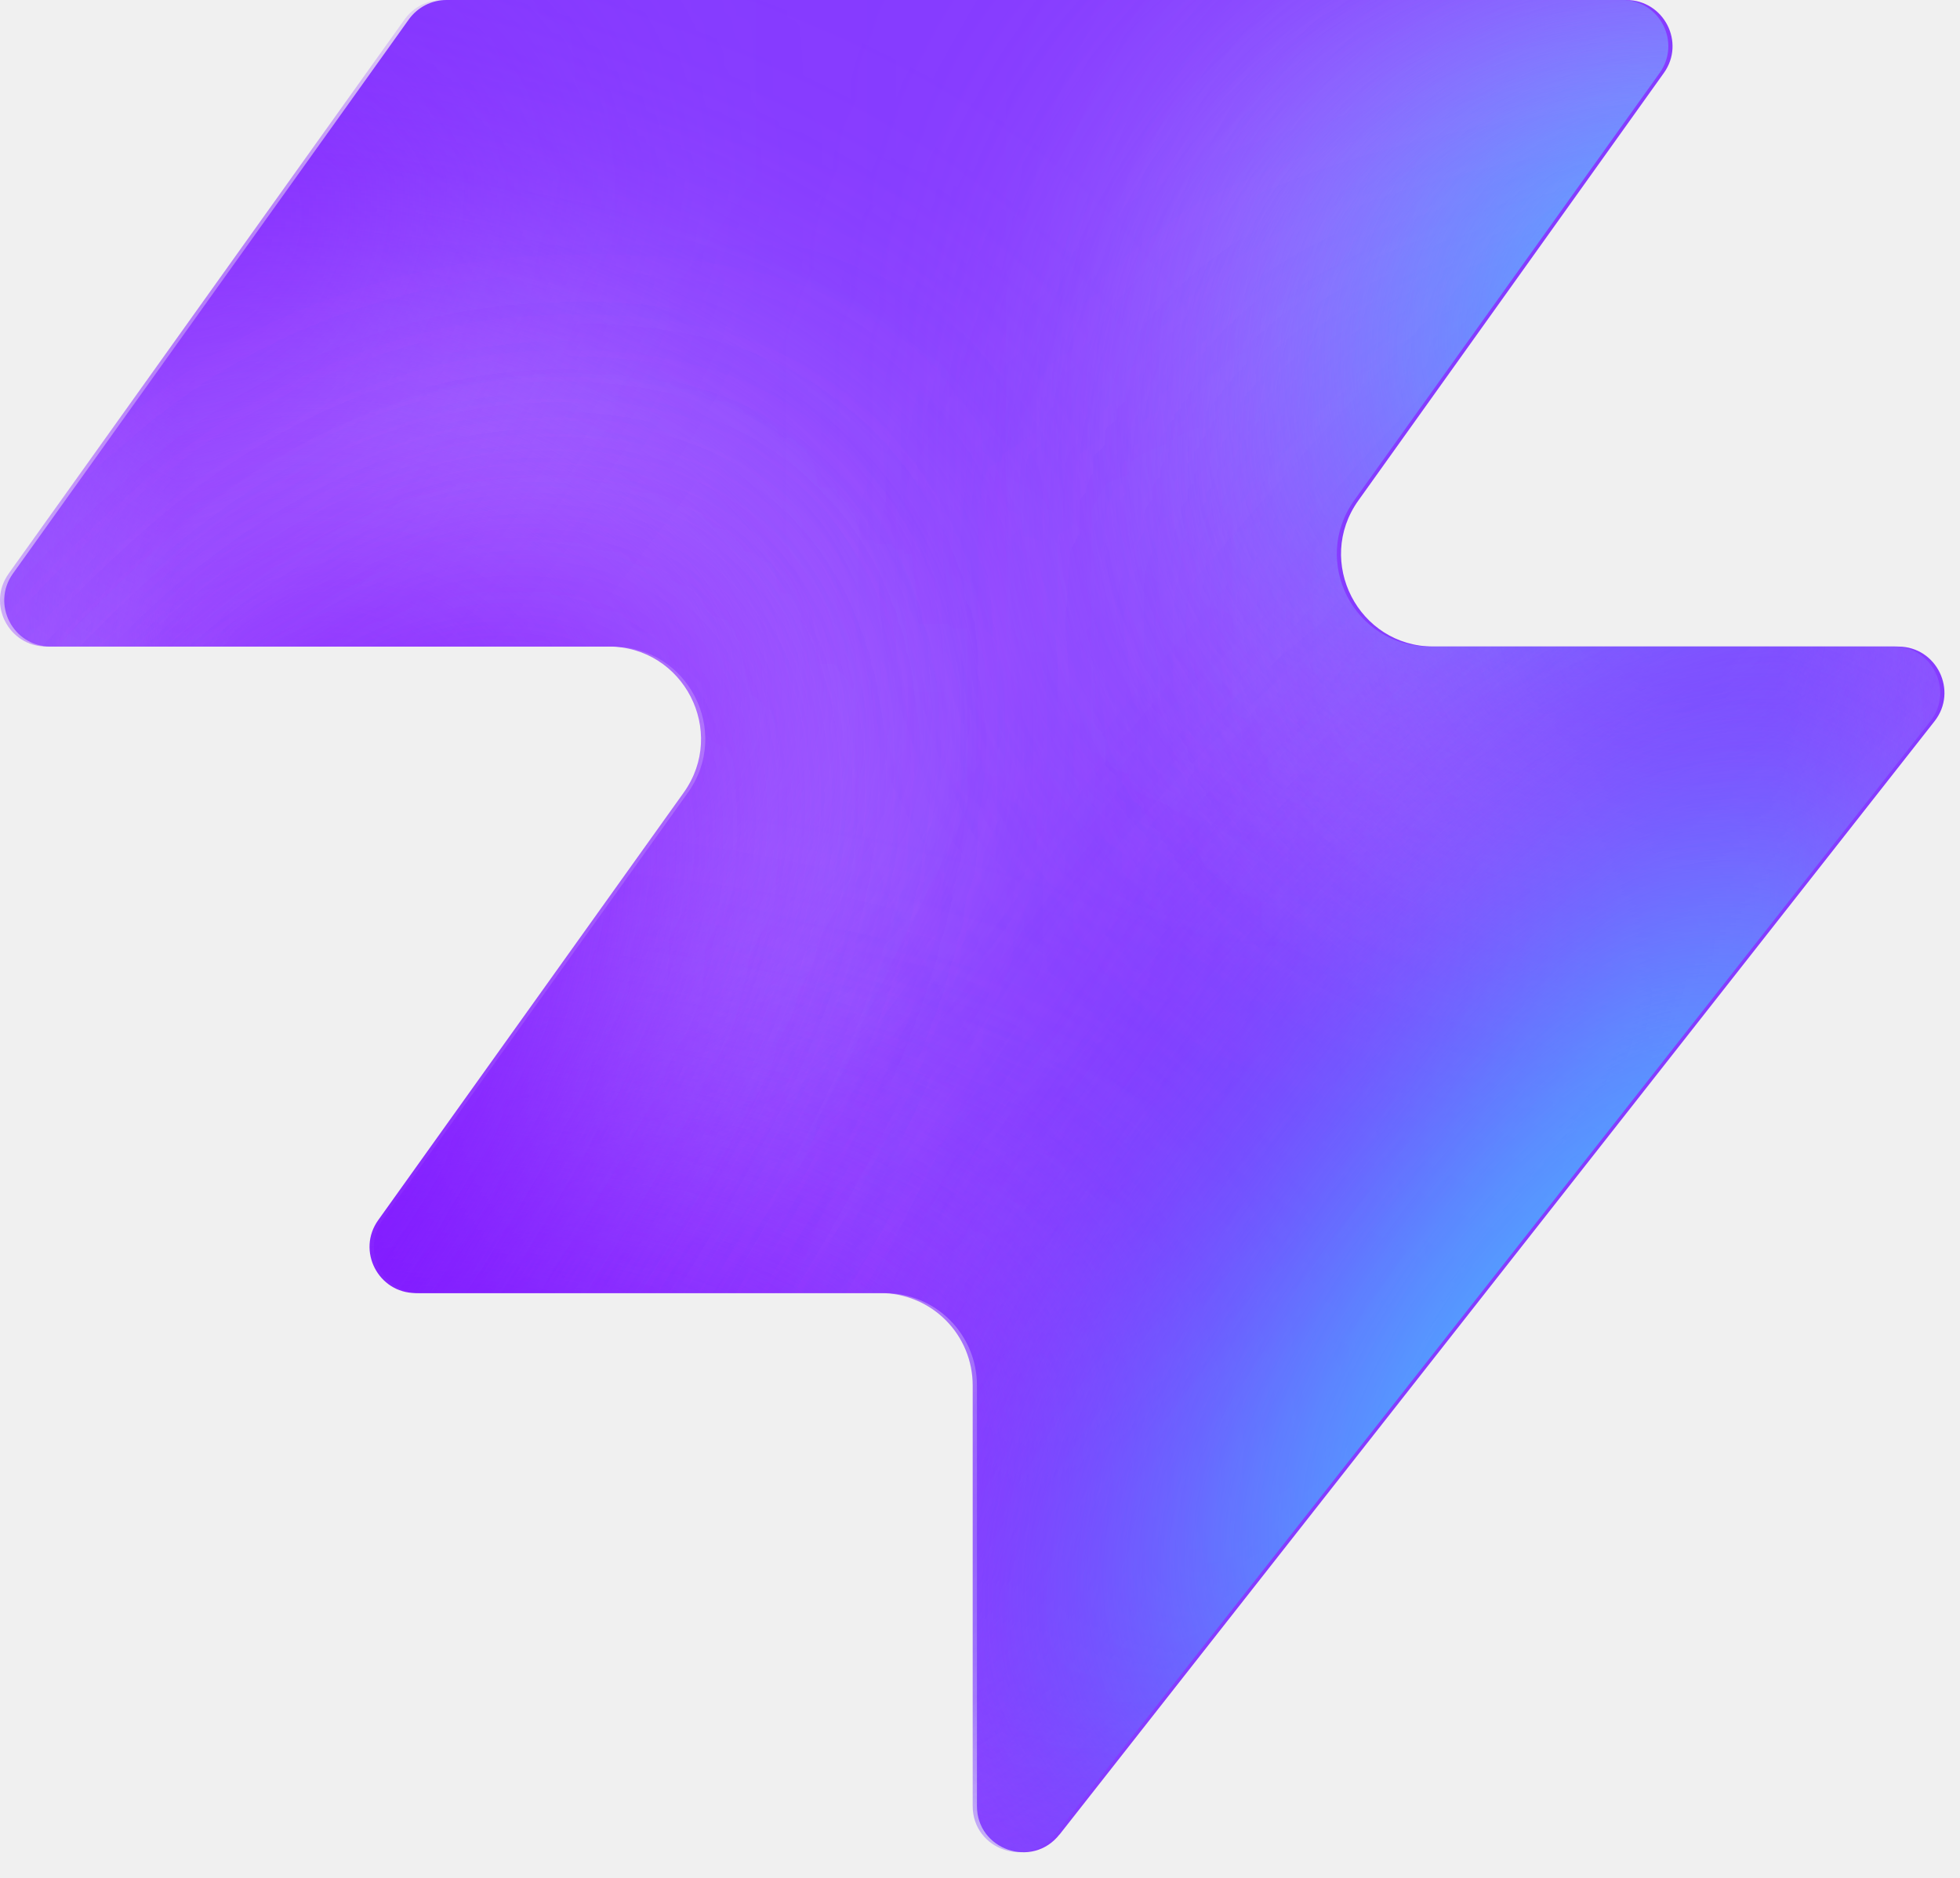
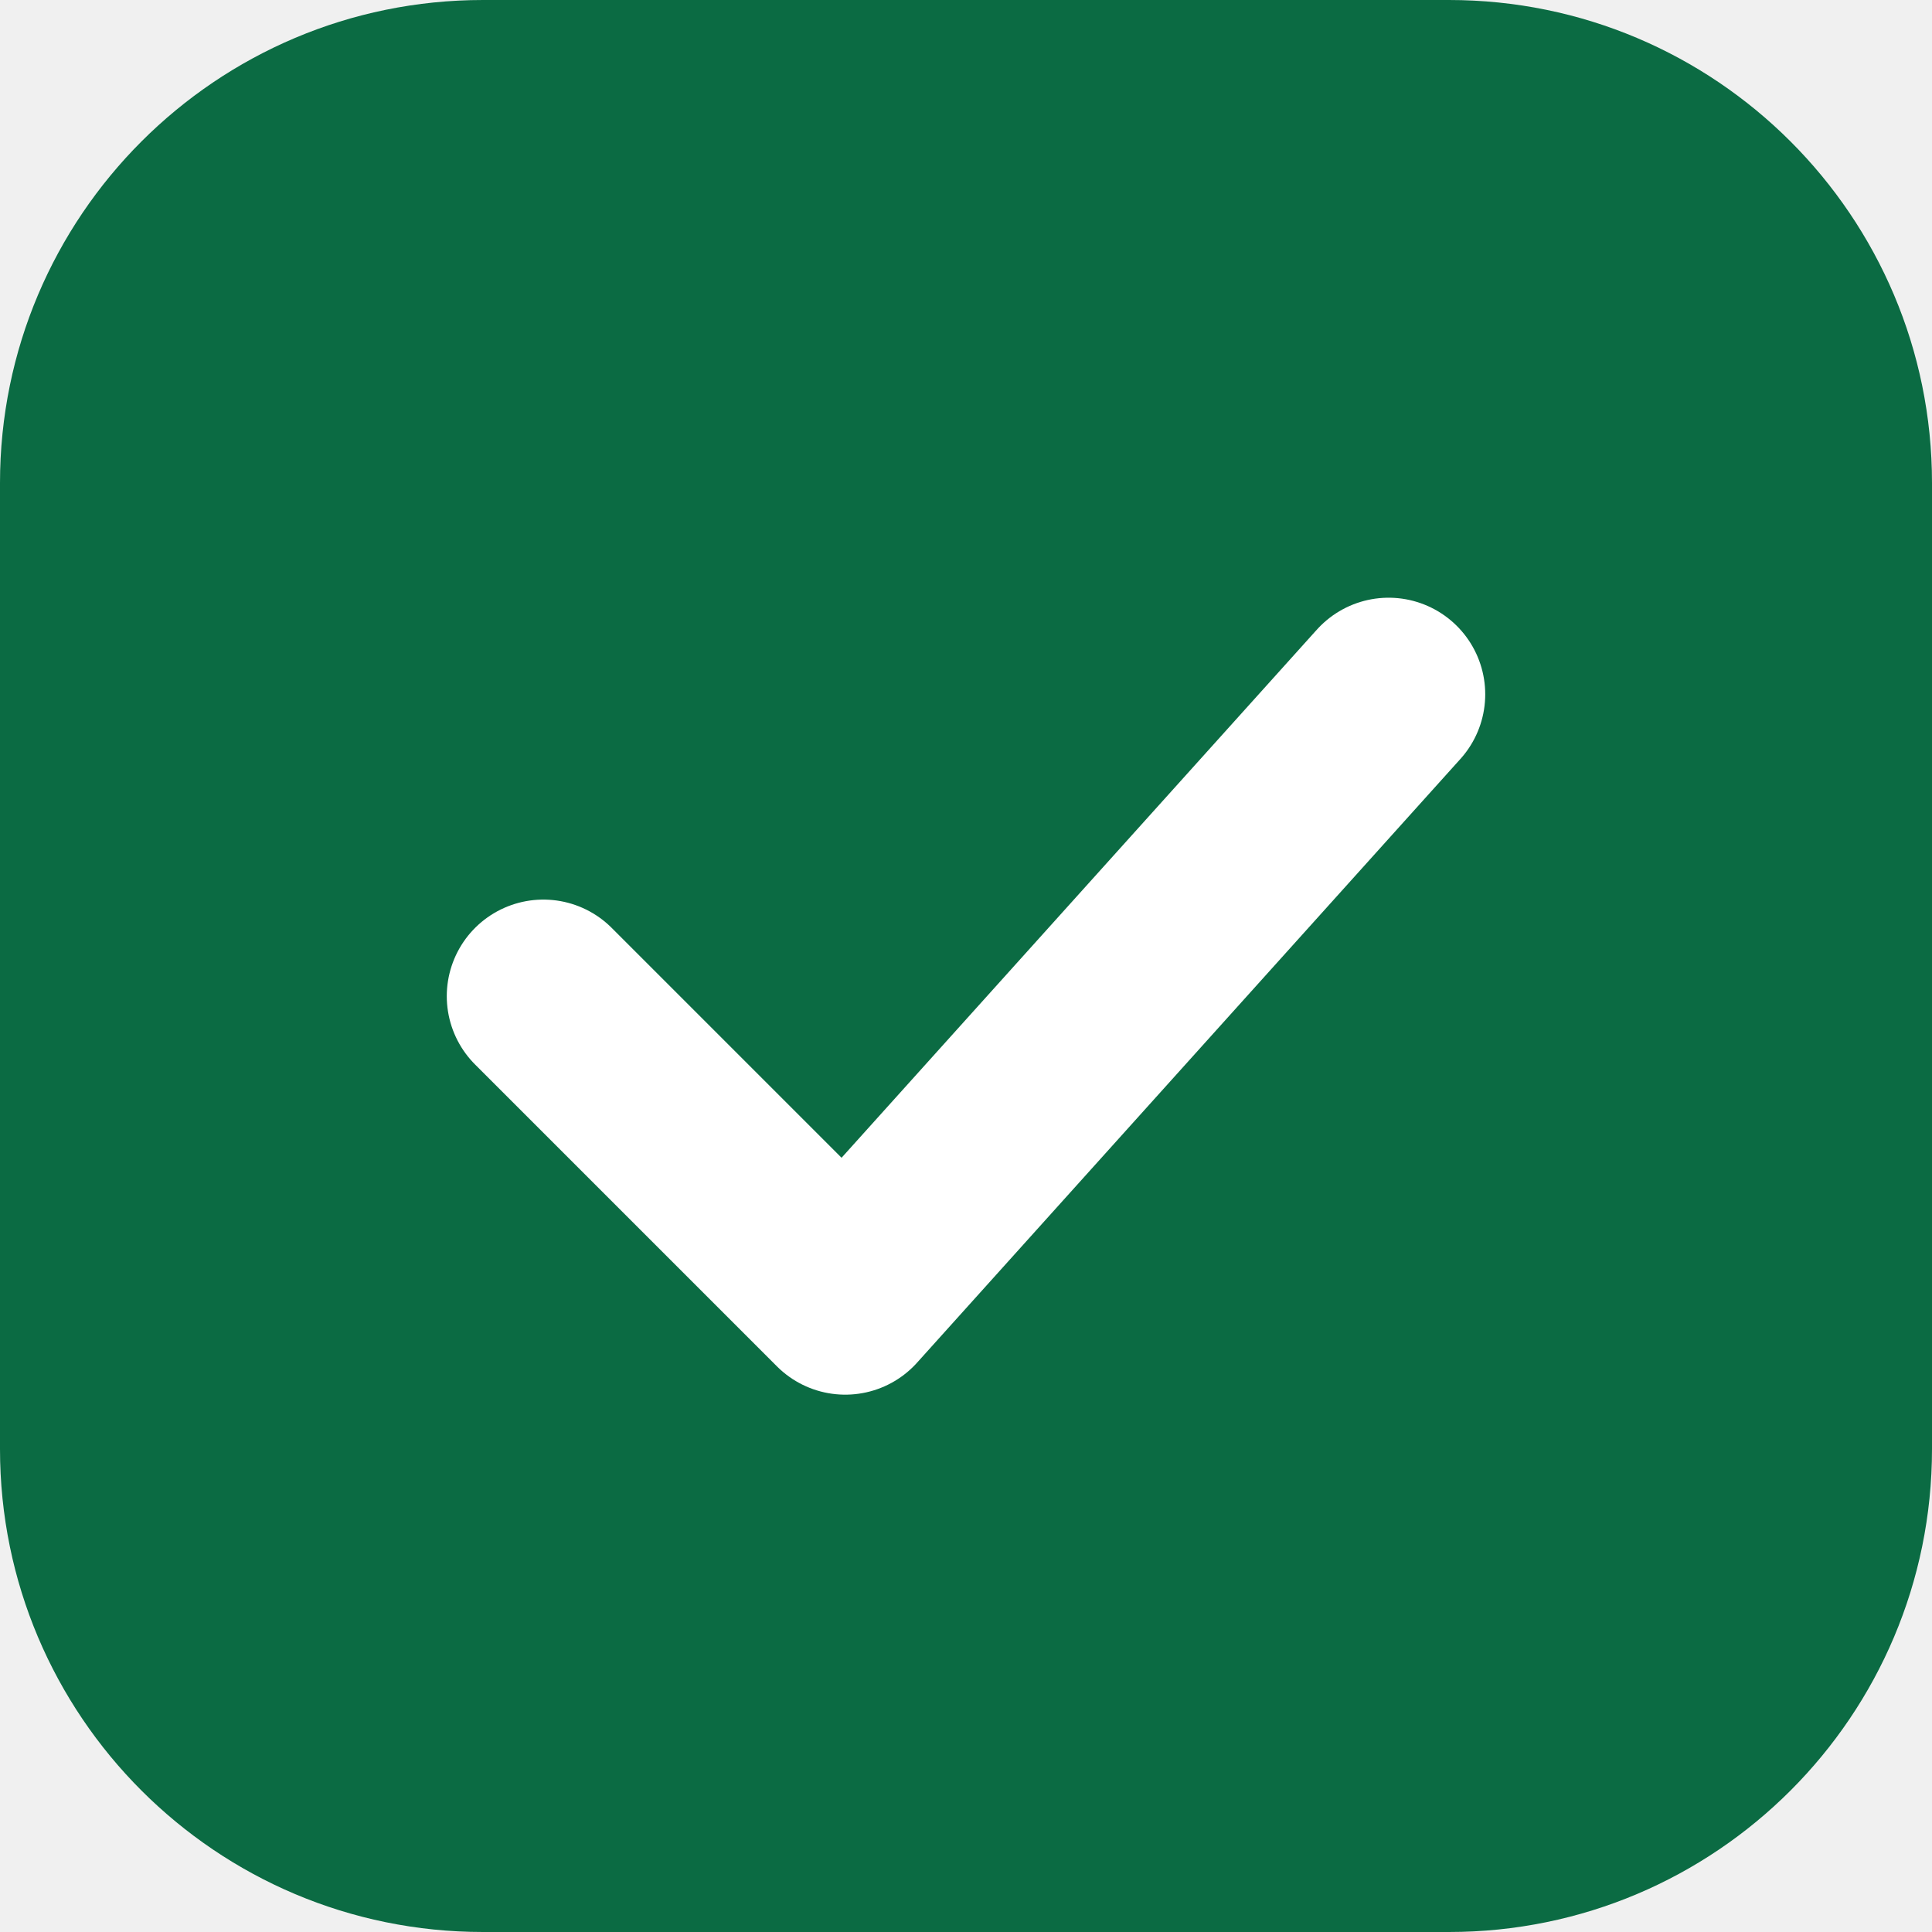
- <svg xmlns="http://www.w3.org/2000/svg" width="48" height="46" fill="none" viewBox="0 0 48 46">
-   <path fill="#863bff" d="M25.946 44.938c-.664.845-2.021.375-2.021-.698V33.937a2.26 2.26 0 0 0-2.262-2.262H10.287c-.92 0-1.456-1.04-.92-1.788l7.48-10.471c1.07-1.497 0-3.578-1.842-3.578H1.237c-.92 0-1.456-1.04-.92-1.788L10.013.474c.214-.297.556-.474.92-.474h28.894c.92 0 1.456 1.04.92 1.788l-7.48 10.471c-1.07 1.498 0 3.579 1.842 3.579h11.377c.943 0 1.473 1.088.89 1.83L25.947 44.94z" style="fill:#863bff;fill:color(display-p3 .525 .23 1);fill-opacity:1" />
-   <mask id="a" width="48" height="46" x="0" y="0" maskUnits="userSpaceOnUse" style="mask-type:alpha">
-     <path fill="#000" d="M25.842 44.938c-.664.844-2.021.375-2.021-.698V33.937a2.26 2.26 0 0 0-2.262-2.262H10.183c-.92 0-1.456-1.04-.92-1.788l7.48-10.471c1.07-1.498 0-3.579-1.842-3.579H1.133c-.92 0-1.456-1.04-.92-1.787L9.91.473c.214-.297.556-.474.92-.474h28.894c.92 0 1.456 1.04.92 1.788l-7.48 10.471c-1.07 1.498 0 3.578 1.842 3.578h11.377c.943 0 1.473 1.088.89 1.832L25.843 44.94z" style="fill:#000;fill-opacity:1" />
-   </mask>
-   <g mask="url(#a)">
-     <g filter="url(#b)">
-       <ellipse cx="5.508" cy="14.704" fill="#ede6ff" rx="5.508" ry="14.704" style="fill:#ede6ff;fill:color(display-p3 .927 .903 1);fill-opacity:1" transform="matrix(.00324 1 1 -.00324 -4.47 31.516)" />
-     </g>
-     <g filter="url(#c)">
-       <ellipse cx="10.399" cy="29.851" fill="#ede6ff" rx="10.399" ry="29.851" style="fill:#ede6ff;fill:color(display-p3 .927 .903 1);fill-opacity:1" transform="matrix(.00324 1 1 -.00324 -39.328 7.883)" />
-     </g>
-     <g filter="url(#d)">
-       <ellipse cx="5.508" cy="30.487" fill="#7e14ff" rx="5.508" ry="30.487" style="fill:#7e14ff;fill:color(display-p3 .492 .077 1);fill-opacity:1" transform="rotate(89.814 -25.913 -14.639)scale(1 -1)" />
-     </g>
-     <g filter="url(#e)">
-       <ellipse cx="5.508" cy="30.599" fill="#7e14ff" rx="5.508" ry="30.599" style="fill:#7e14ff;fill:color(display-p3 .492 .077 1);fill-opacity:1" transform="rotate(89.814 -32.644 -3.334)scale(1 -1)" />
-     </g>
-     <g filter="url(#f)">
-       <ellipse cx="5.508" cy="30.599" fill="#7e14ff" rx="5.508" ry="30.599" style="fill:#7e14ff;fill:color(display-p3 .492 .077 1);fill-opacity:1" transform="matrix(.00324 1 1 -.00324 -34.34 30.47)" />
-     </g>
-     <g filter="url(#g)">
-       <ellipse cx="14.072" cy="22.078" fill="#ede6ff" rx="14.072" ry="22.078" style="fill:#ede6ff;fill:color(display-p3 .927 .903 1);fill-opacity:1" transform="rotate(93.35 24.506 48.493)scale(-1 1)" />
-     </g>
-     <g filter="url(#h)">
-       <ellipse cx="3.47" cy="21.501" fill="#7e14ff" rx="3.47" ry="21.501" style="fill:#7e14ff;fill:color(display-p3 .492 .077 1);fill-opacity:1" transform="rotate(89.009 28.708 47.59)scale(-1 1)" />
-     </g>
-     <g filter="url(#i)">
-       <ellipse cx="3.47" cy="21.501" fill="#7e14ff" rx="3.47" ry="21.501" style="fill:#7e14ff;fill:color(display-p3 .492 .077 1);fill-opacity:1" transform="rotate(89.009 28.708 47.59)scale(-1 1)" />
-     </g>
-     <g filter="url(#j)">
-       <ellipse cx=".387" cy="8.972" fill="#7e14ff" rx="4.407" ry="29.108" style="fill:#7e14ff;fill:color(display-p3 .492 .077 1);fill-opacity:1" transform="rotate(39.51 .387 8.972)" />
-     </g>
-     <g filter="url(#k)">
-       <ellipse cx="47.523" cy="-6.092" fill="#7e14ff" rx="4.407" ry="29.108" style="fill:#7e14ff;fill:color(display-p3 .492 .077 1);fill-opacity:1" transform="rotate(37.892 47.523 -6.092)" />
-     </g>
-     <g filter="url(#l)">
-       <ellipse cx="41.412" cy="6.333" fill="#47bfff" rx="5.971" ry="9.665" style="fill:#47bfff;fill:color(display-p3 .28 .748 1);fill-opacity:1" transform="rotate(37.892 41.412 6.333)" />
-     </g>
-     <g filter="url(#m)">
-       <ellipse cx="-1.879" cy="38.332" fill="#7e14ff" rx="4.407" ry="29.108" style="fill:#7e14ff;fill:color(display-p3 .492 .077 1);fill-opacity:1" transform="rotate(37.892 -1.88 38.332)" />
-     </g>
-     <g filter="url(#n)">
-       <ellipse cx="-1.879" cy="38.332" fill="#7e14ff" rx="4.407" ry="29.108" style="fill:#7e14ff;fill:color(display-p3 .492 .077 1);fill-opacity:1" transform="rotate(37.892 -1.88 38.332)" />
-     </g>
-     <g filter="url(#o)">
-       <ellipse cx="35.651" cy="29.907" fill="#7e14ff" rx="4.407" ry="29.108" style="fill:#7e14ff;fill:color(display-p3 .492 .077 1);fill-opacity:1" transform="rotate(37.892 35.651 29.907)" />
-     </g>
-     <g filter="url(#p)">
-       <ellipse cx="38.418" cy="32.4" fill="#47bfff" rx="5.971" ry="15.297" style="fill:#47bfff;fill:color(display-p3 .28 .748 1);fill-opacity:1" transform="rotate(37.892 38.418 32.4)" />
-     </g>
-   </g>
-   <defs>
-     <filter id="b" width="60.045" height="41.654" x="-19.77" y="16.149" color-interpolation-filters="sRGB" filterUnits="userSpaceOnUse">
-       <feFlood flood-opacity="0" result="BackgroundImageFix" />
-       <feBlend in="SourceGraphic" in2="BackgroundImageFix" result="shape" />
-       <feGaussianBlur result="effect1_foregroundBlur_2002_17158" stdDeviation="7.659" />
-     </filter>
-     <filter id="c" width="90.34" height="51.437" x="-54.613" y="-7.533" color-interpolation-filters="sRGB" filterUnits="userSpaceOnUse">
-       <feFlood flood-opacity="0" result="BackgroundImageFix" />
-       <feBlend in="SourceGraphic" in2="BackgroundImageFix" result="shape" />
-       <feGaussianBlur result="effect1_foregroundBlur_2002_17158" stdDeviation="7.659" />
-     </filter>
-     <filter id="d" width="79.355" height="29.4" x="-49.64" y="2.03" color-interpolation-filters="sRGB" filterUnits="userSpaceOnUse">
-       <feFlood flood-opacity="0" result="BackgroundImageFix" />
-       <feBlend in="SourceGraphic" in2="BackgroundImageFix" result="shape" />
-       <feGaussianBlur result="effect1_foregroundBlur_2002_17158" stdDeviation="4.596" />
-     </filter>
-     <filter id="e" width="79.579" height="29.4" x="-45.045" y="20.029" color-interpolation-filters="sRGB" filterUnits="userSpaceOnUse">
-       <feFlood flood-opacity="0" result="BackgroundImageFix" />
-       <feBlend in="SourceGraphic" in2="BackgroundImageFix" result="shape" />
-       <feGaussianBlur result="effect1_foregroundBlur_2002_17158" stdDeviation="4.596" />
-     </filter>
-     <filter id="f" width="79.579" height="29.4" x="-43.513" y="21.178" color-interpolation-filters="sRGB" filterUnits="userSpaceOnUse">
-       <feFlood flood-opacity="0" result="BackgroundImageFix" />
-       <feBlend in="SourceGraphic" in2="BackgroundImageFix" result="shape" />
-       <feGaussianBlur result="effect1_foregroundBlur_2002_17158" stdDeviation="4.596" />
-     </filter>
-     <filter id="g" width="74.749" height="58.852" x="15.756" y="-17.901" color-interpolation-filters="sRGB" filterUnits="userSpaceOnUse">
-       <feFlood flood-opacity="0" result="BackgroundImageFix" />
-       <feBlend in="SourceGraphic" in2="BackgroundImageFix" result="shape" />
-       <feGaussianBlur result="effect1_foregroundBlur_2002_17158" stdDeviation="7.659" />
-     </filter>
-     <filter id="h" width="61.377" height="25.362" x="23.548" y="2.284" color-interpolation-filters="sRGB" filterUnits="userSpaceOnUse">
-       <feFlood flood-opacity="0" result="BackgroundImageFix" />
-       <feBlend in="SourceGraphic" in2="BackgroundImageFix" result="shape" />
-       <feGaussianBlur result="effect1_foregroundBlur_2002_17158" stdDeviation="4.596" />
-     </filter>
-     <filter id="i" width="61.377" height="25.362" x="23.548" y="2.284" color-interpolation-filters="sRGB" filterUnits="userSpaceOnUse">
-       <feFlood flood-opacity="0" result="BackgroundImageFix" />
-       <feBlend in="SourceGraphic" in2="BackgroundImageFix" result="shape" />
-       <feGaussianBlur result="effect1_foregroundBlur_2002_17158" stdDeviation="4.596" />
-     </filter>
-     <filter id="j" width="56.045" height="63.649" x="-27.636" y="-22.853" color-interpolation-filters="sRGB" filterUnits="userSpaceOnUse">
-       <feFlood flood-opacity="0" result="BackgroundImageFix" />
-       <feBlend in="SourceGraphic" in2="BackgroundImageFix" result="shape" />
-       <feGaussianBlur result="effect1_foregroundBlur_2002_17158" stdDeviation="4.596" />
-     </filter>
-     <filter id="k" width="54.814" height="64.646" x="20.116" y="-38.415" color-interpolation-filters="sRGB" filterUnits="userSpaceOnUse">
-       <feFlood flood-opacity="0" result="BackgroundImageFix" />
-       <feBlend in="SourceGraphic" in2="BackgroundImageFix" result="shape" />
-       <feGaussianBlur result="effect1_foregroundBlur_2002_17158" stdDeviation="4.596" />
-     </filter>
-     <filter id="l" width="33.541" height="35.313" x="24.641" y="-11.323" color-interpolation-filters="sRGB" filterUnits="userSpaceOnUse">
-       <feFlood flood-opacity="0" result="BackgroundImageFix" />
-       <feBlend in="SourceGraphic" in2="BackgroundImageFix" result="shape" />
-       <feGaussianBlur result="effect1_foregroundBlur_2002_17158" stdDeviation="4.596" />
-     </filter>
-     <filter id="m" width="54.814" height="64.646" x="-29.286" y="6.009" color-interpolation-filters="sRGB" filterUnits="userSpaceOnUse">
-       <feFlood flood-opacity="0" result="BackgroundImageFix" />
-       <feBlend in="SourceGraphic" in2="BackgroundImageFix" result="shape" />
-       <feGaussianBlur result="effect1_foregroundBlur_2002_17158" stdDeviation="4.596" />
-     </filter>
-     <filter id="n" width="54.814" height="64.646" x="-29.286" y="6.009" color-interpolation-filters="sRGB" filterUnits="userSpaceOnUse">
-       <feFlood flood-opacity="0" result="BackgroundImageFix" />
-       <feBlend in="SourceGraphic" in2="BackgroundImageFix" result="shape" />
-       <feGaussianBlur result="effect1_foregroundBlur_2002_17158" stdDeviation="4.596" />
-     </filter>
-     <filter id="o" width="54.814" height="64.646" x="8.244" y="-2.416" color-interpolation-filters="sRGB" filterUnits="userSpaceOnUse">
-       <feFlood flood-opacity="0" result="BackgroundImageFix" />
-       <feBlend in="SourceGraphic" in2="BackgroundImageFix" result="shape" />
-       <feGaussianBlur result="effect1_foregroundBlur_2002_17158" stdDeviation="4.596" />
-     </filter>
-     <filter id="p" width="39.409" height="43.623" x="18.713" y="10.588" color-interpolation-filters="sRGB" filterUnits="userSpaceOnUse">
-       <feFlood flood-opacity="0" result="BackgroundImageFix" />
-       <feBlend in="SourceGraphic" in2="BackgroundImageFix" result="shape" />
-       <feGaussianBlur result="effect1_foregroundBlur_2002_17158" stdDeviation="4.596" />
-     </filter>
-   </defs>
+ <svg xmlns="http://www.w3.org/2000/svg" viewBox="0 0 32 32">
+   <rect width="32" height="32" rx="8" fill="#0b6b43" />
+   <path d="M9 16.5l5 5 9-10" fill="none" stroke="#fff" stroke-width="3.2" stroke-linecap="round" stroke-linejoin="round" />
</svg>
